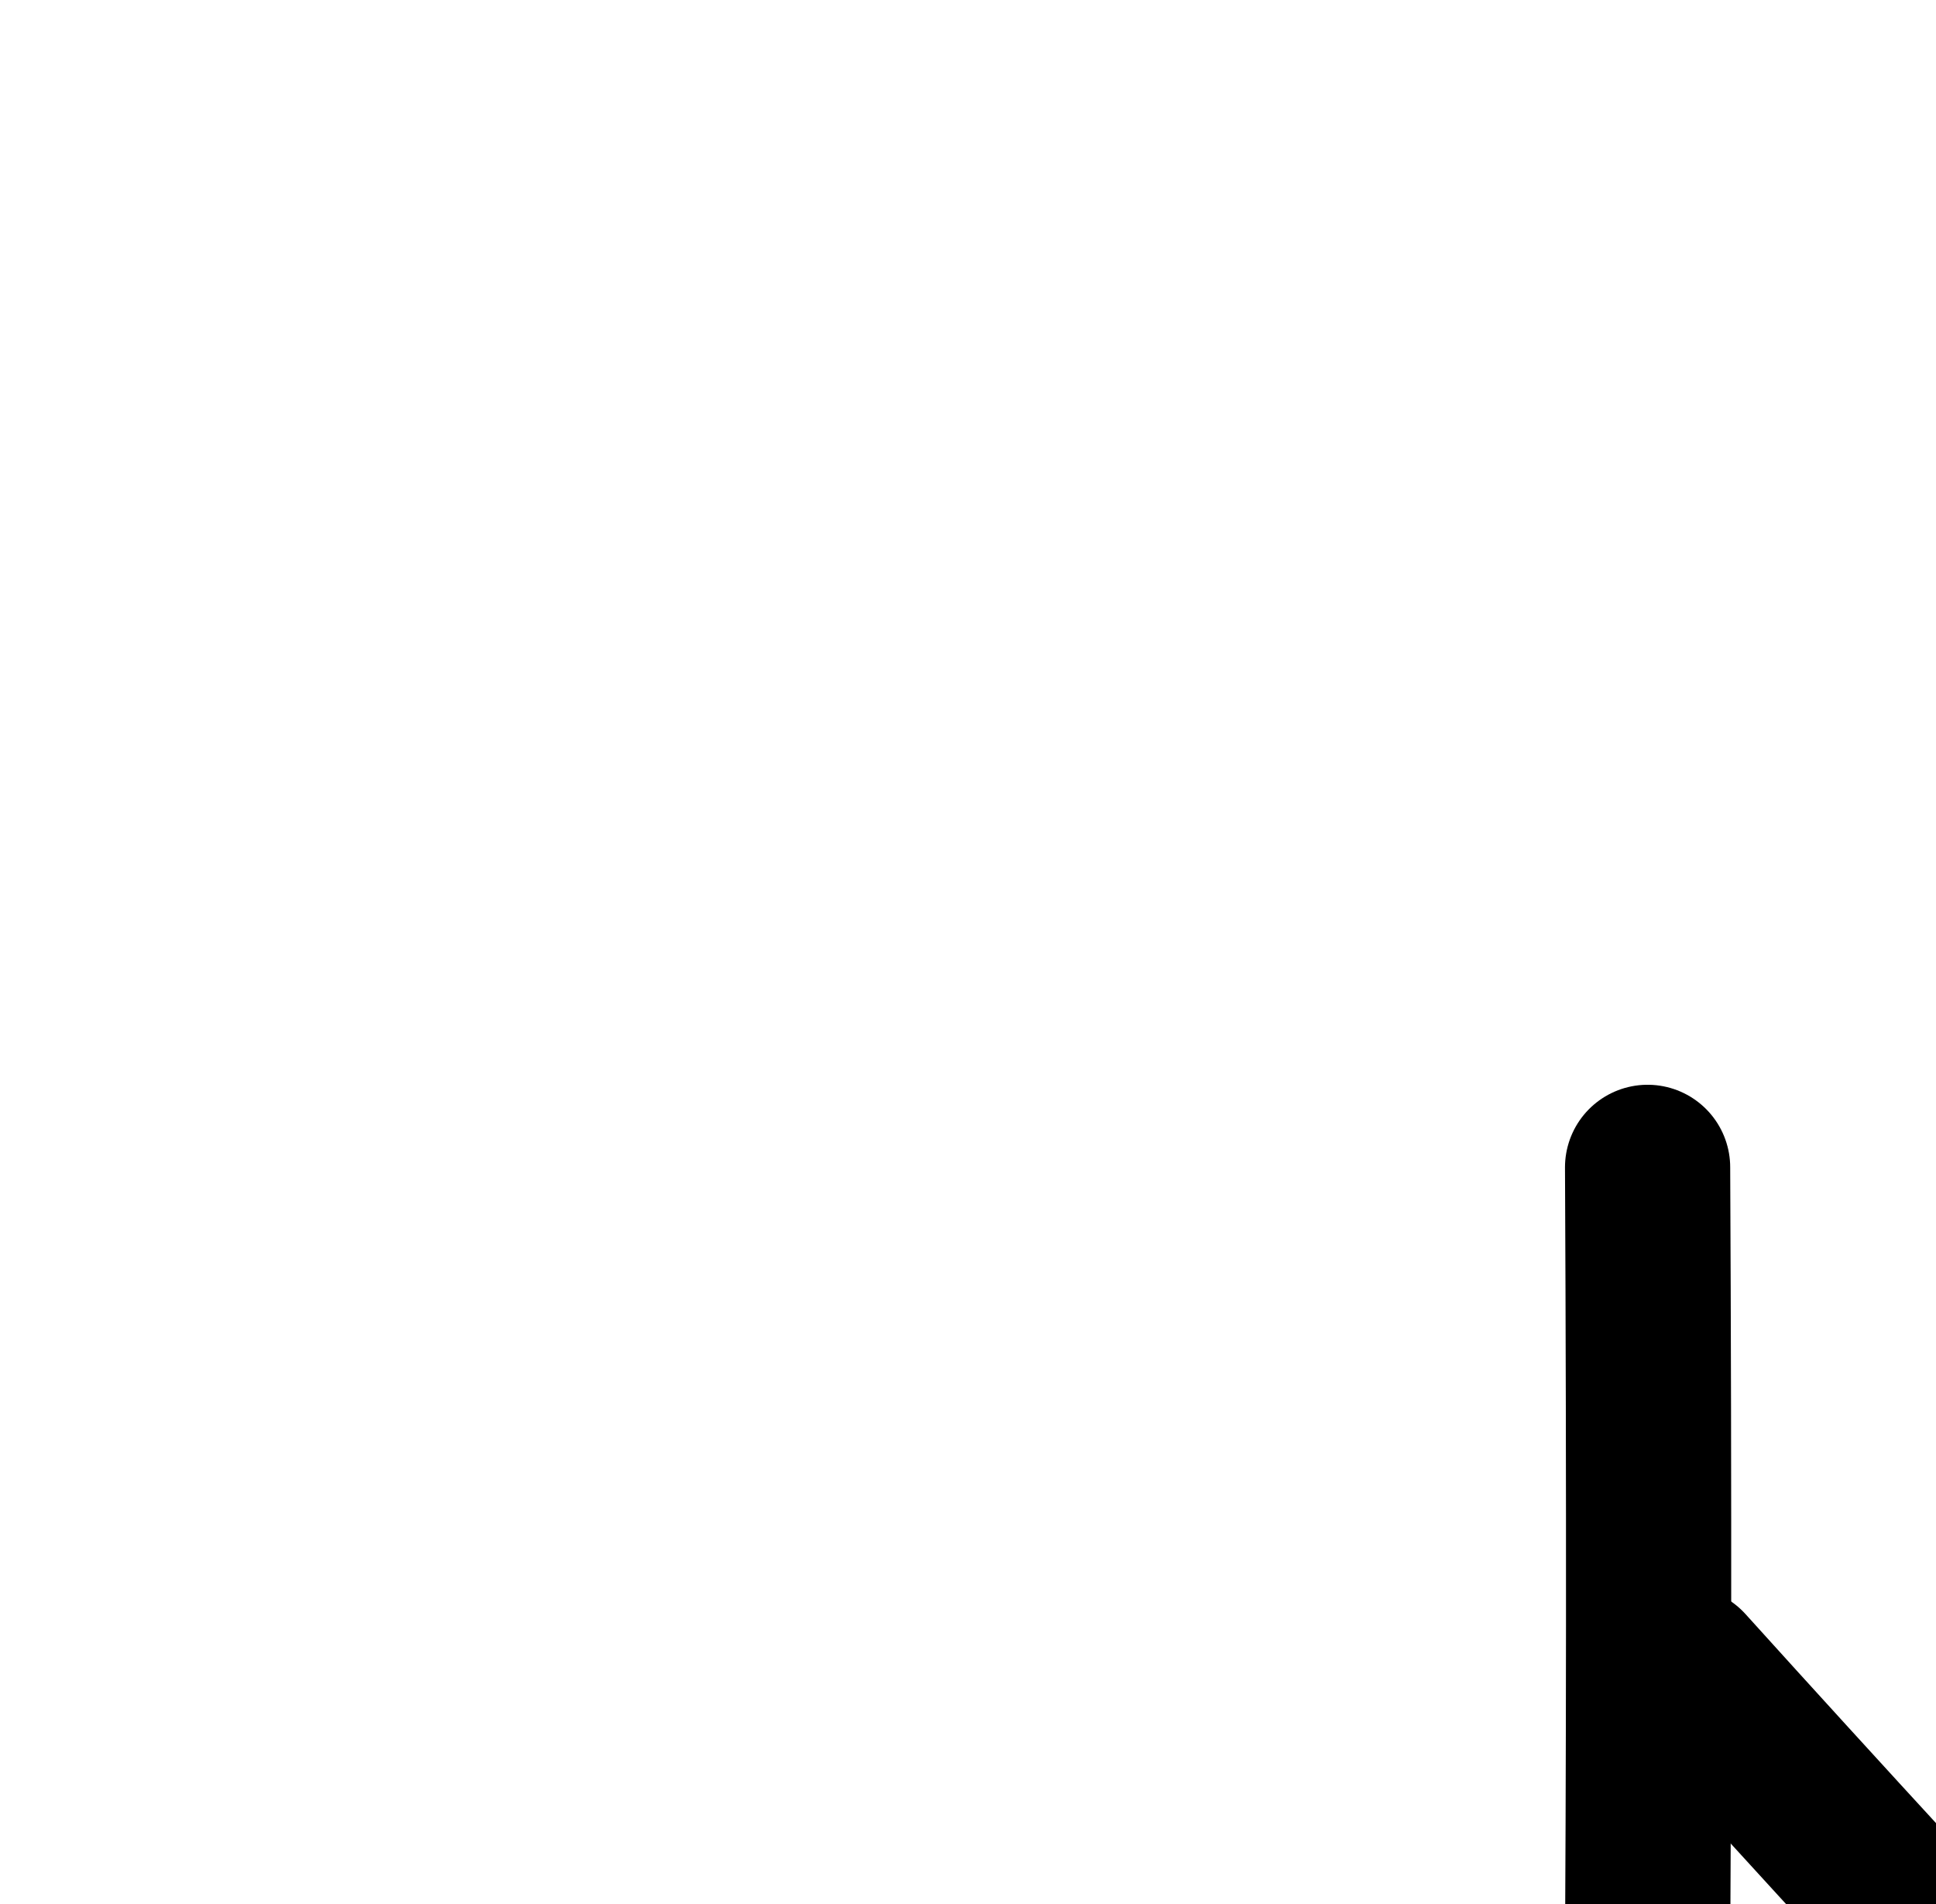
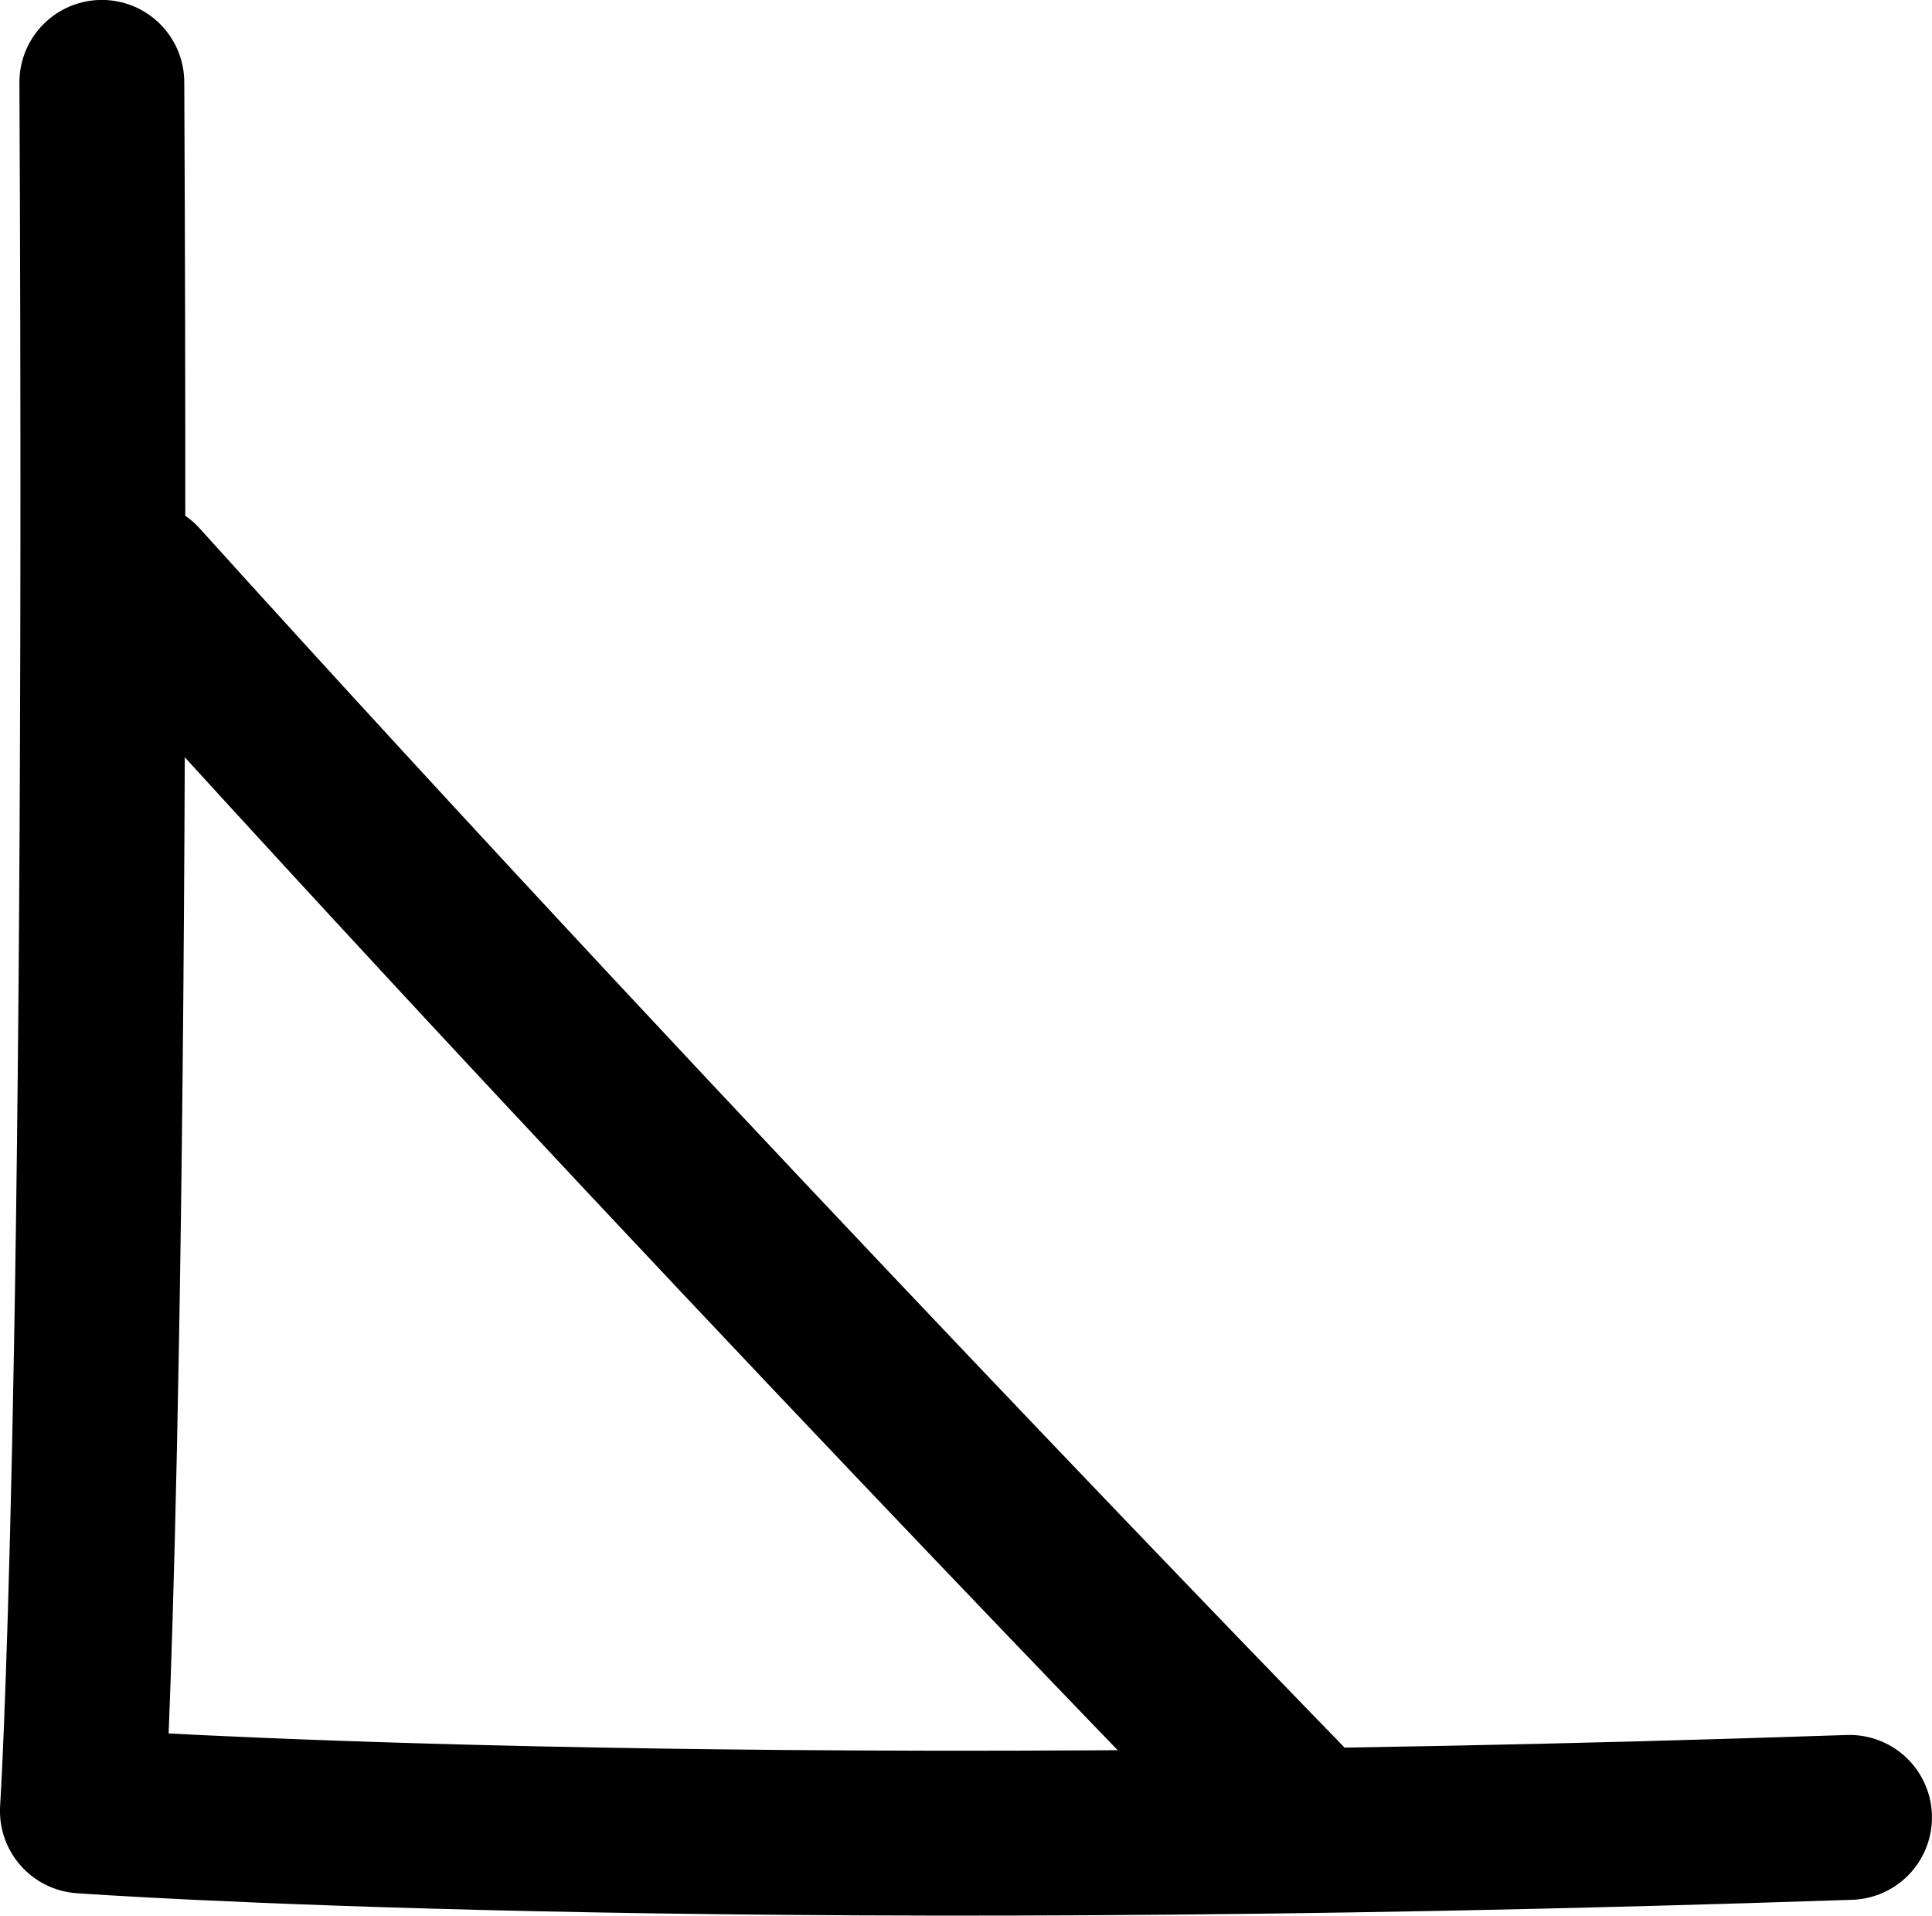
- <svg xmlns="http://www.w3.org/2000/svg">
-   <g id="perceive">
+ <svg xmlns="http://www.w3.org/2000/svg" width="11.719" height="11.618" viewBox="0 0 11.719 11.618" version="1.1">
+   <g transform="translate(-9.355218,-6.567485)" id="perceive">
    <path style="fill:none;stroke:#000000;stroke-width:1;stroke-linecap:round;stroke-linejoin:round;stroke-dasharray:none;stroke-opacity:1" d="M 9.973,7.067 C 10.012,15.156 9.855,17.551 9.855,17.551 c 0,0 3.769,0.275 10.719,0.039" />
    <path style="fill:none;stroke:#000000;stroke-width:1;stroke-linecap:round;stroke-linejoin:round;stroke-dasharray:none;stroke-opacity:1" d="m 10.195,10.107 c 3.313,3.667 6.938,7.388 6.938,7.388" />
  </g>
</svg>
